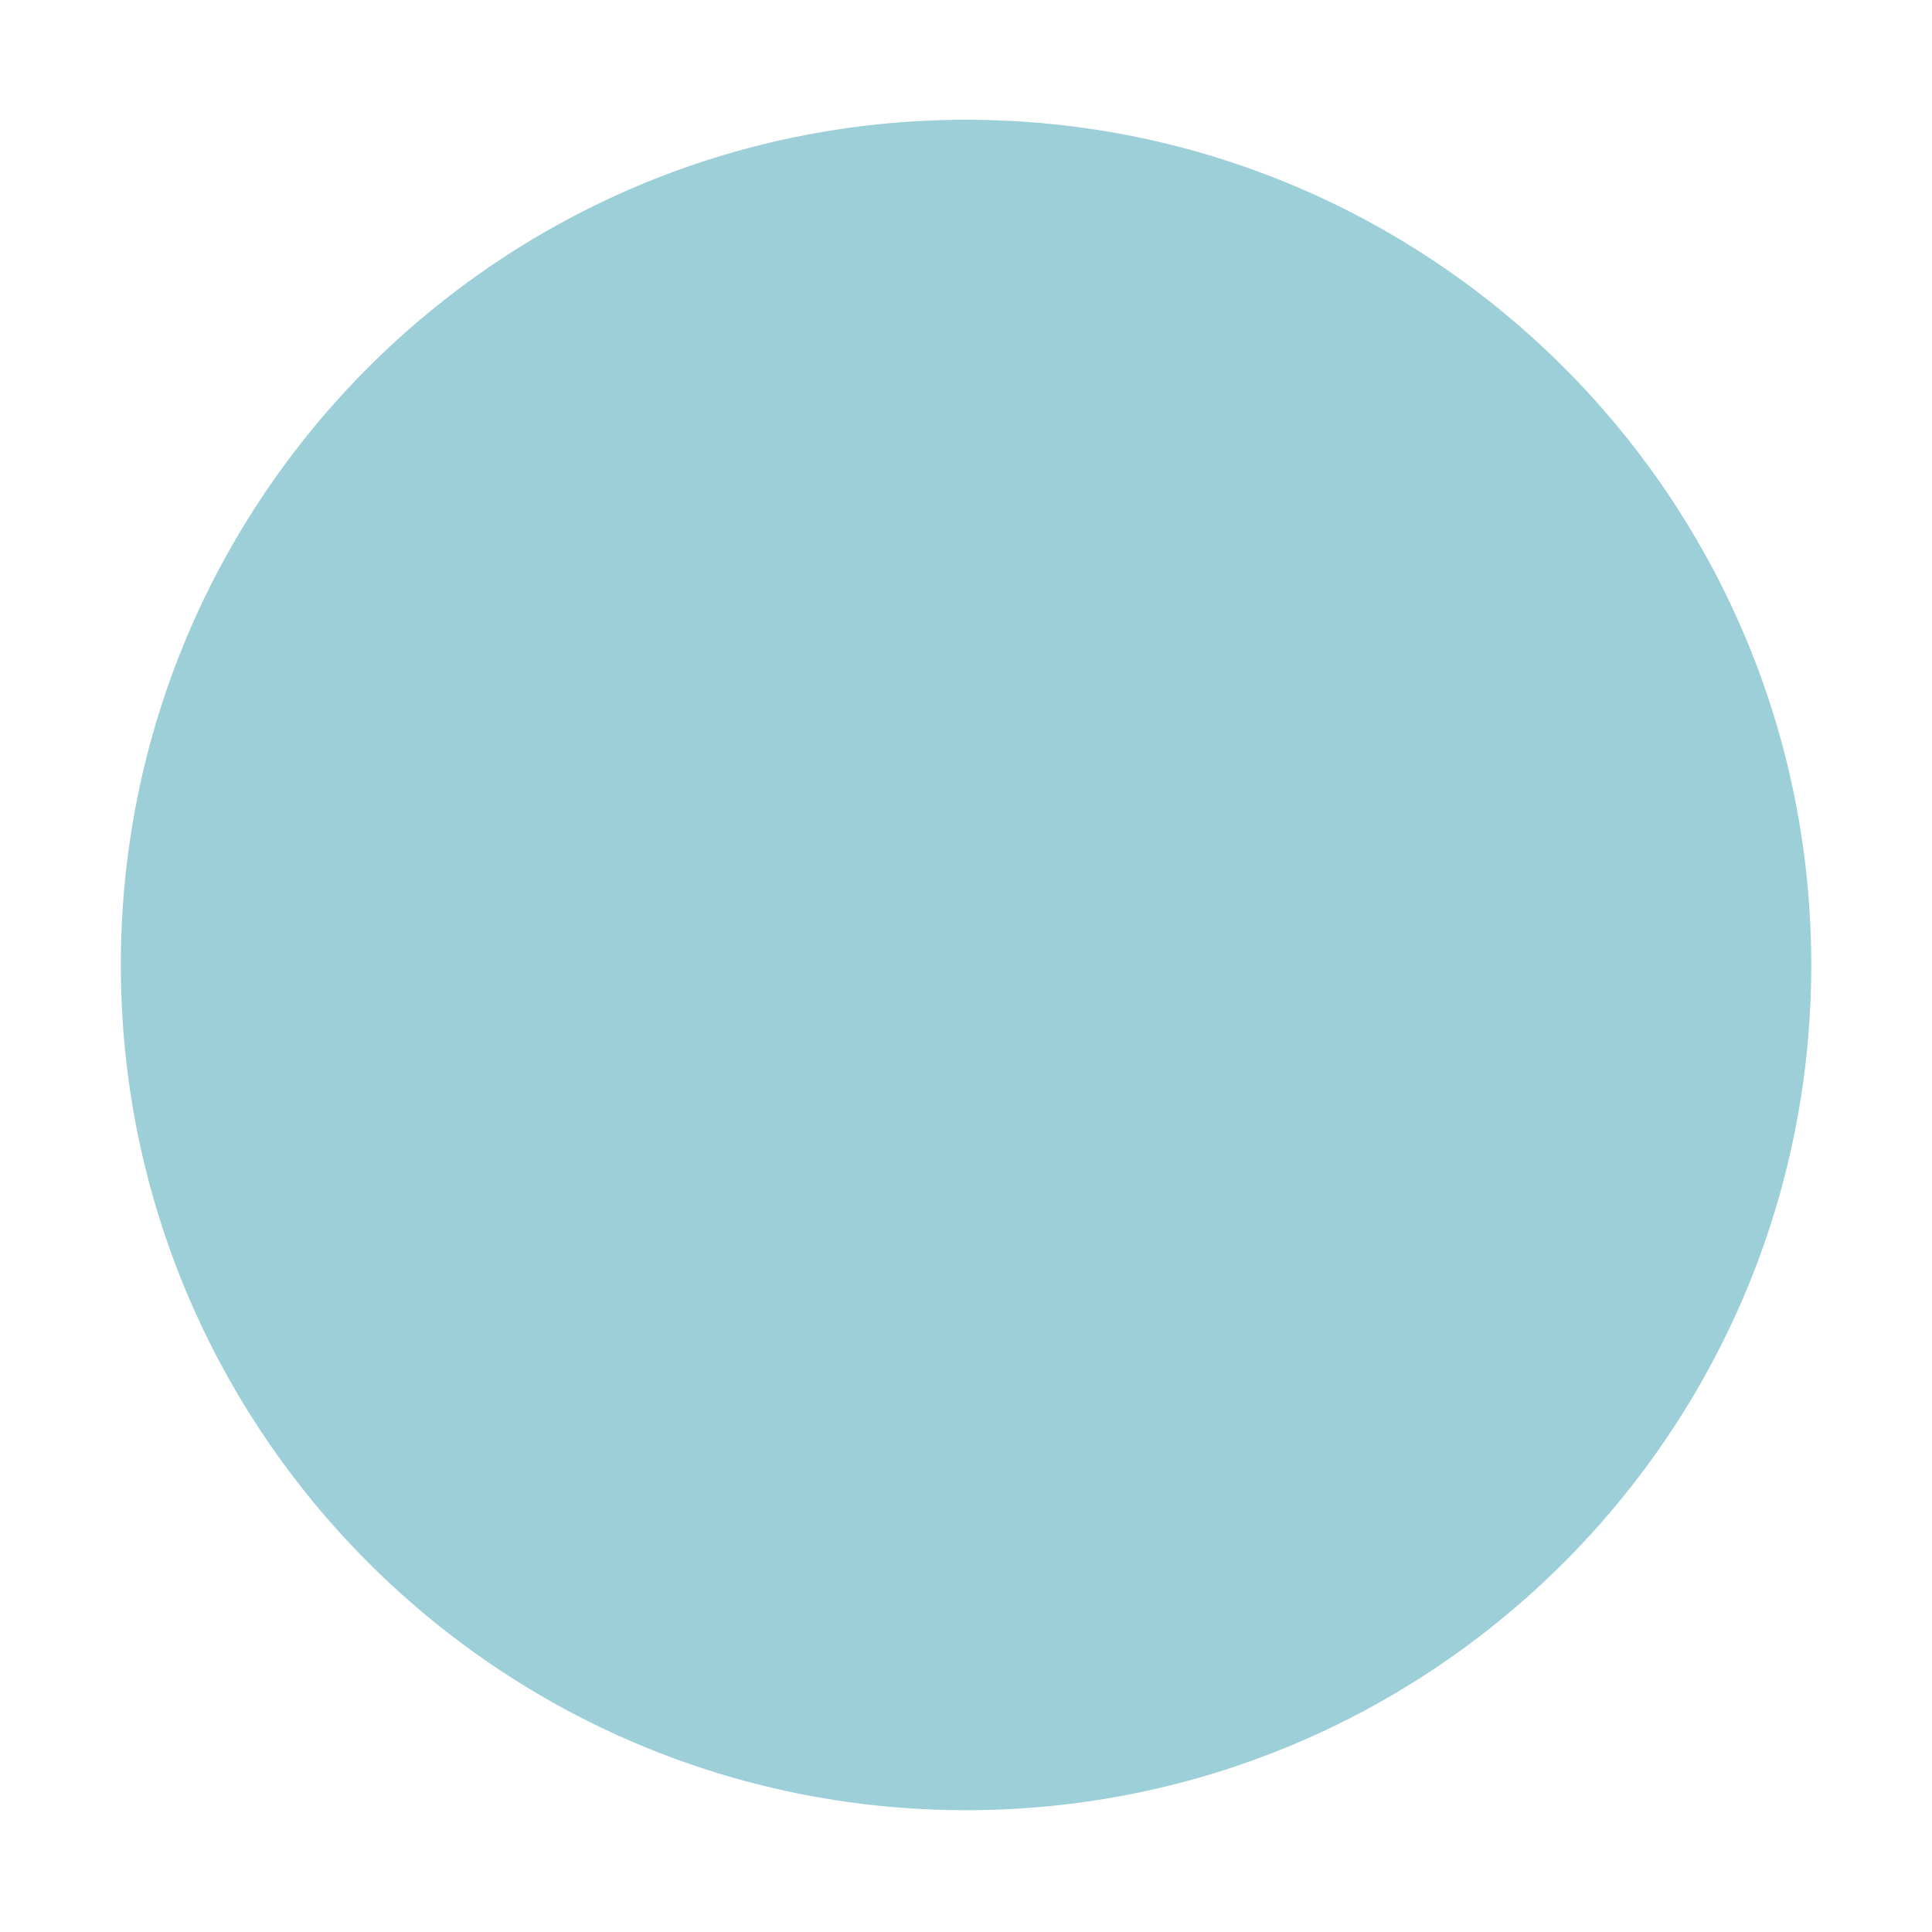
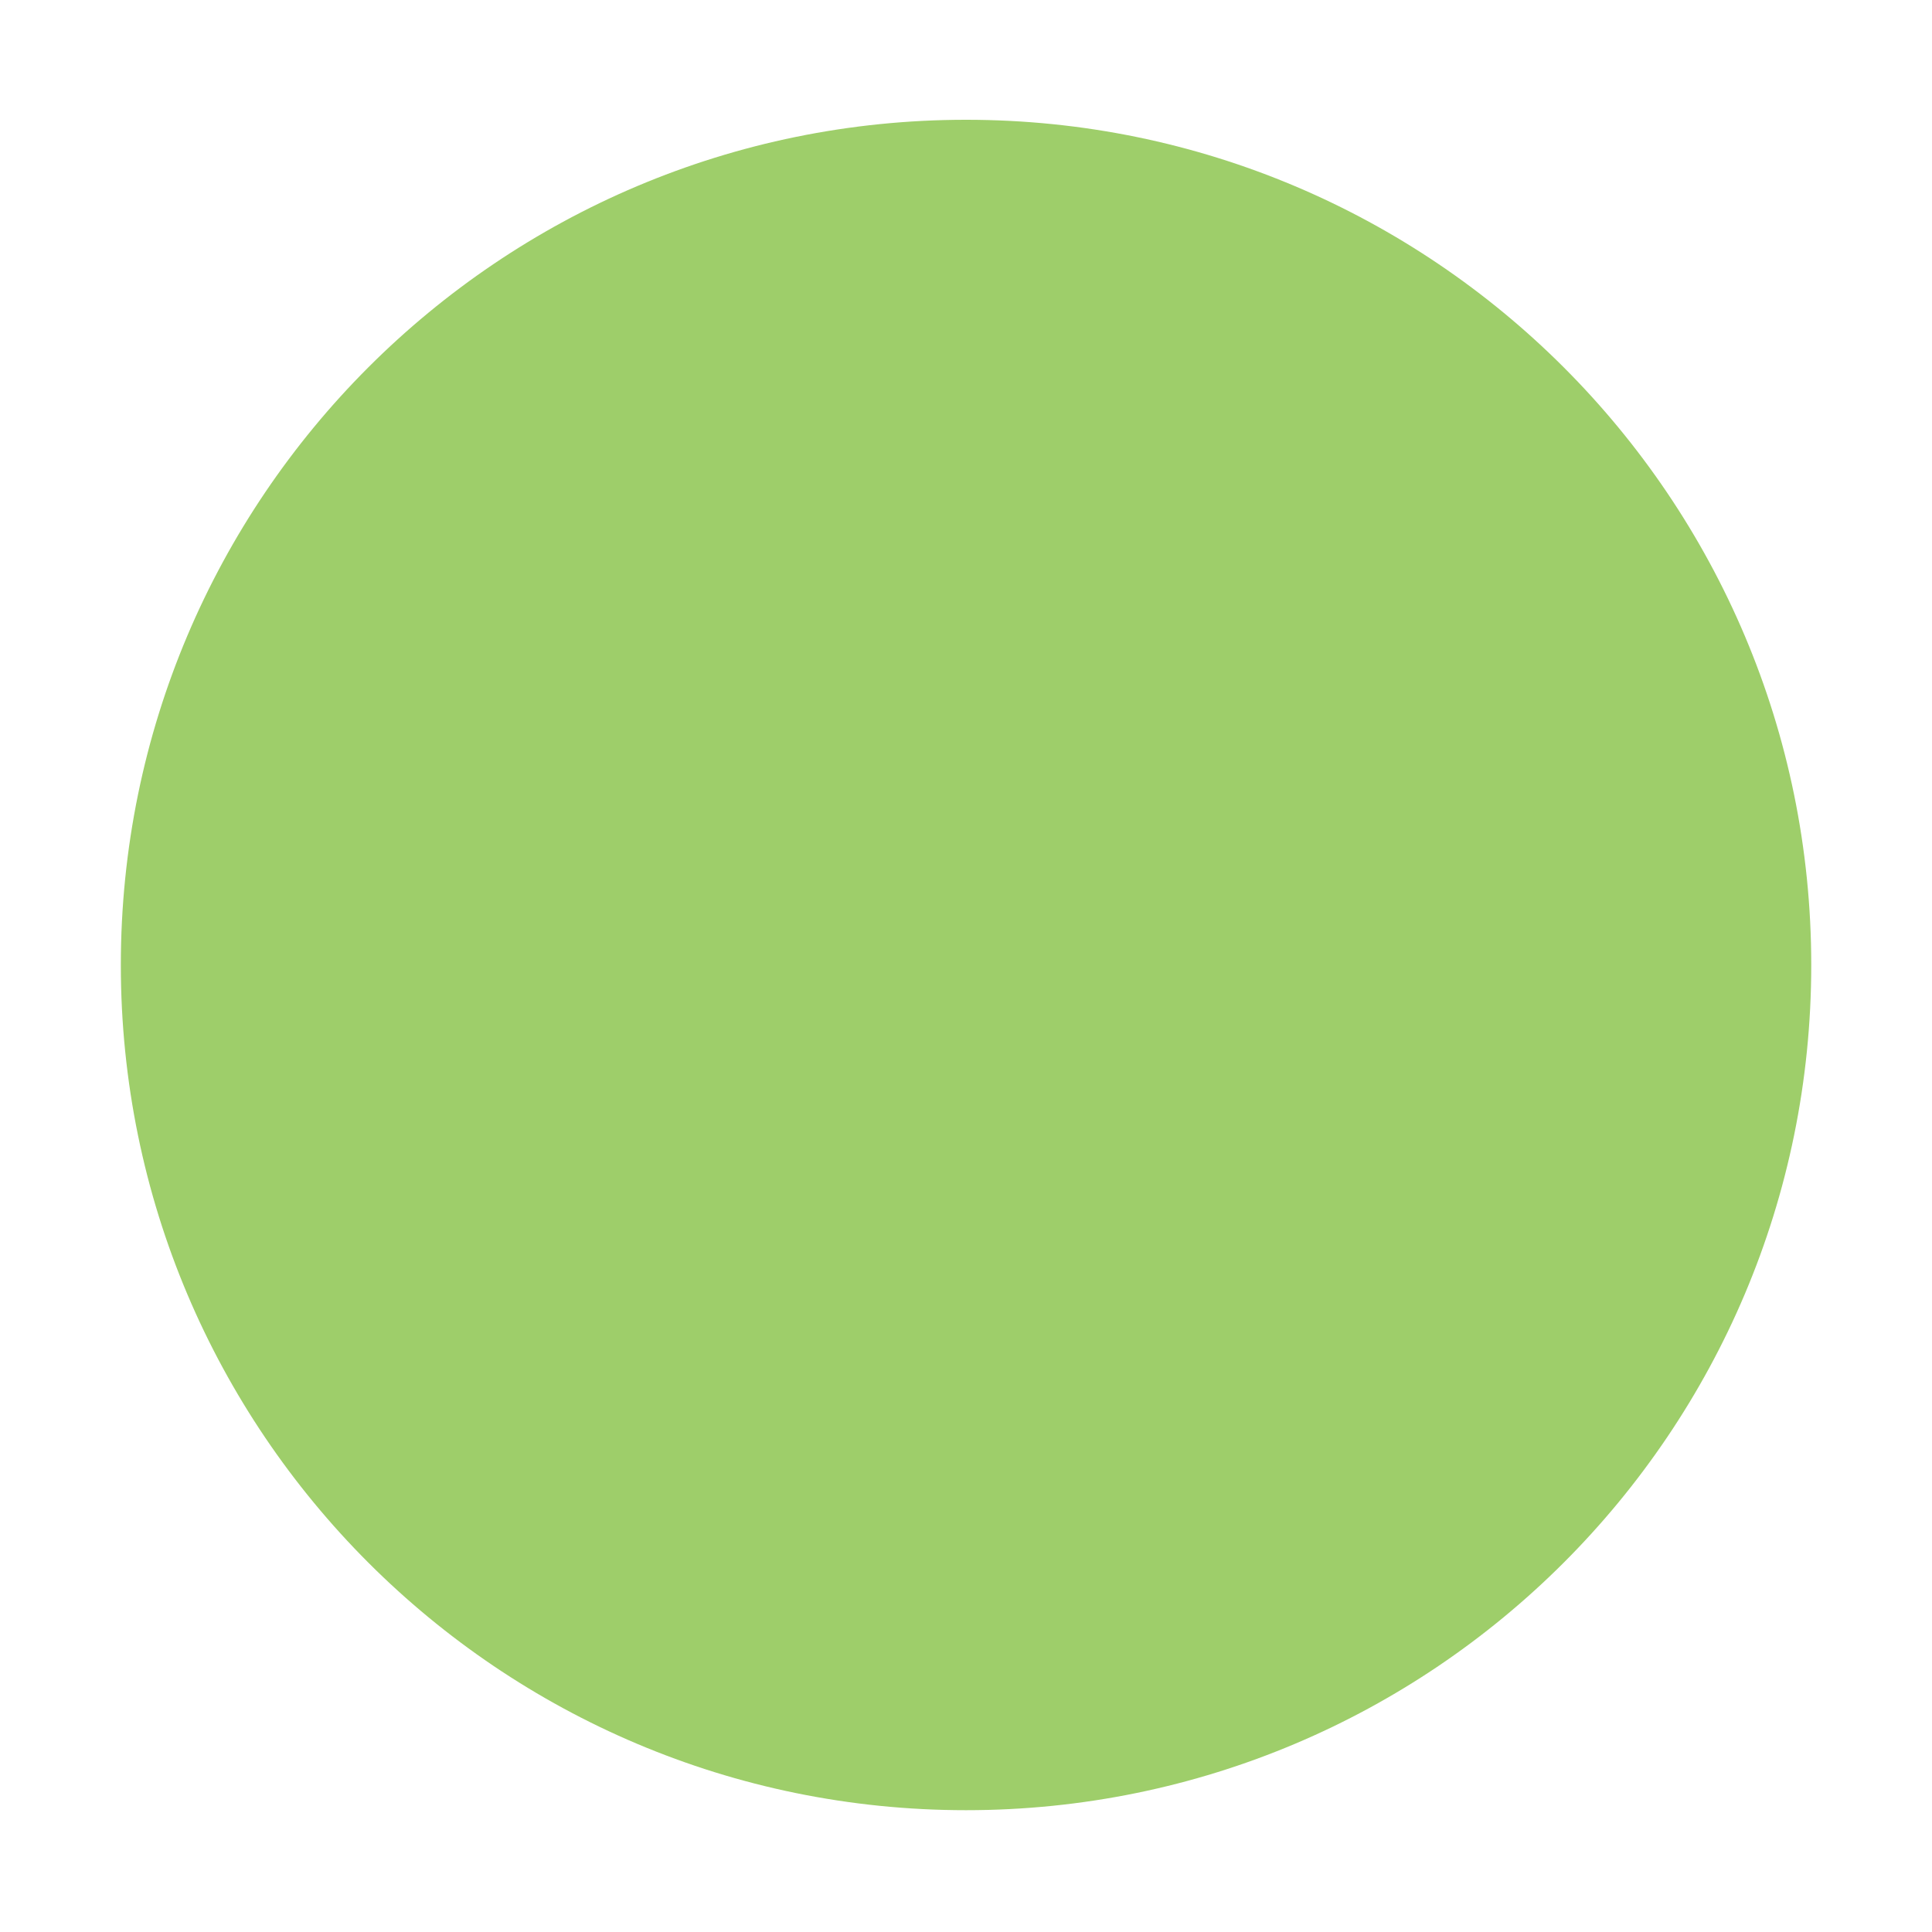
<svg xmlns="http://www.w3.org/2000/svg" width="16" height="16" version="1.1" id="svg10">
  <defs id="defs14" />
-   <g transform="matrix(3.7795,0,0,3.7795,-340.9987,-468.5202)" fill-rule="evenodd" id="g4" style="fill:#9ccfd8;fill-opacity:1">
-     <path d="m 92.34,127.93 c 1.023,0 1.852,-0.829 1.852,-1.852 0,-1.023 -0.829,-1.852 -1.852,-1.852 -1.023,0 -1.852,0.829 -1.852,1.852 0,1.023 0.829,1.852 1.852,1.852" fill="#20a932" stroke-width="0.778" id="path2" style="fill:#9ccfd8;fill-opacity:1" />
+   <g transform="matrix(3.7795,0,0,3.7795,-340.9987,-468.5202)" fill-rule="evenodd" id="g4" style="fill:#9ece6a;fill-opacity:1">
+     <path d="m 92.34,127.93 c 1.023,0 1.852,-0.829 1.852,-1.852 0,-1.023 -0.829,-1.852 -1.852,-1.852 -1.023,0 -1.852,0.829 -1.852,1.852 0,1.023 0.829,1.852 1.852,1.852" fill="#20a932" stroke-width="0.778" id="path2" style="fill:#9ece6a;fill-opacity:1" />
  </g>
</svg>
